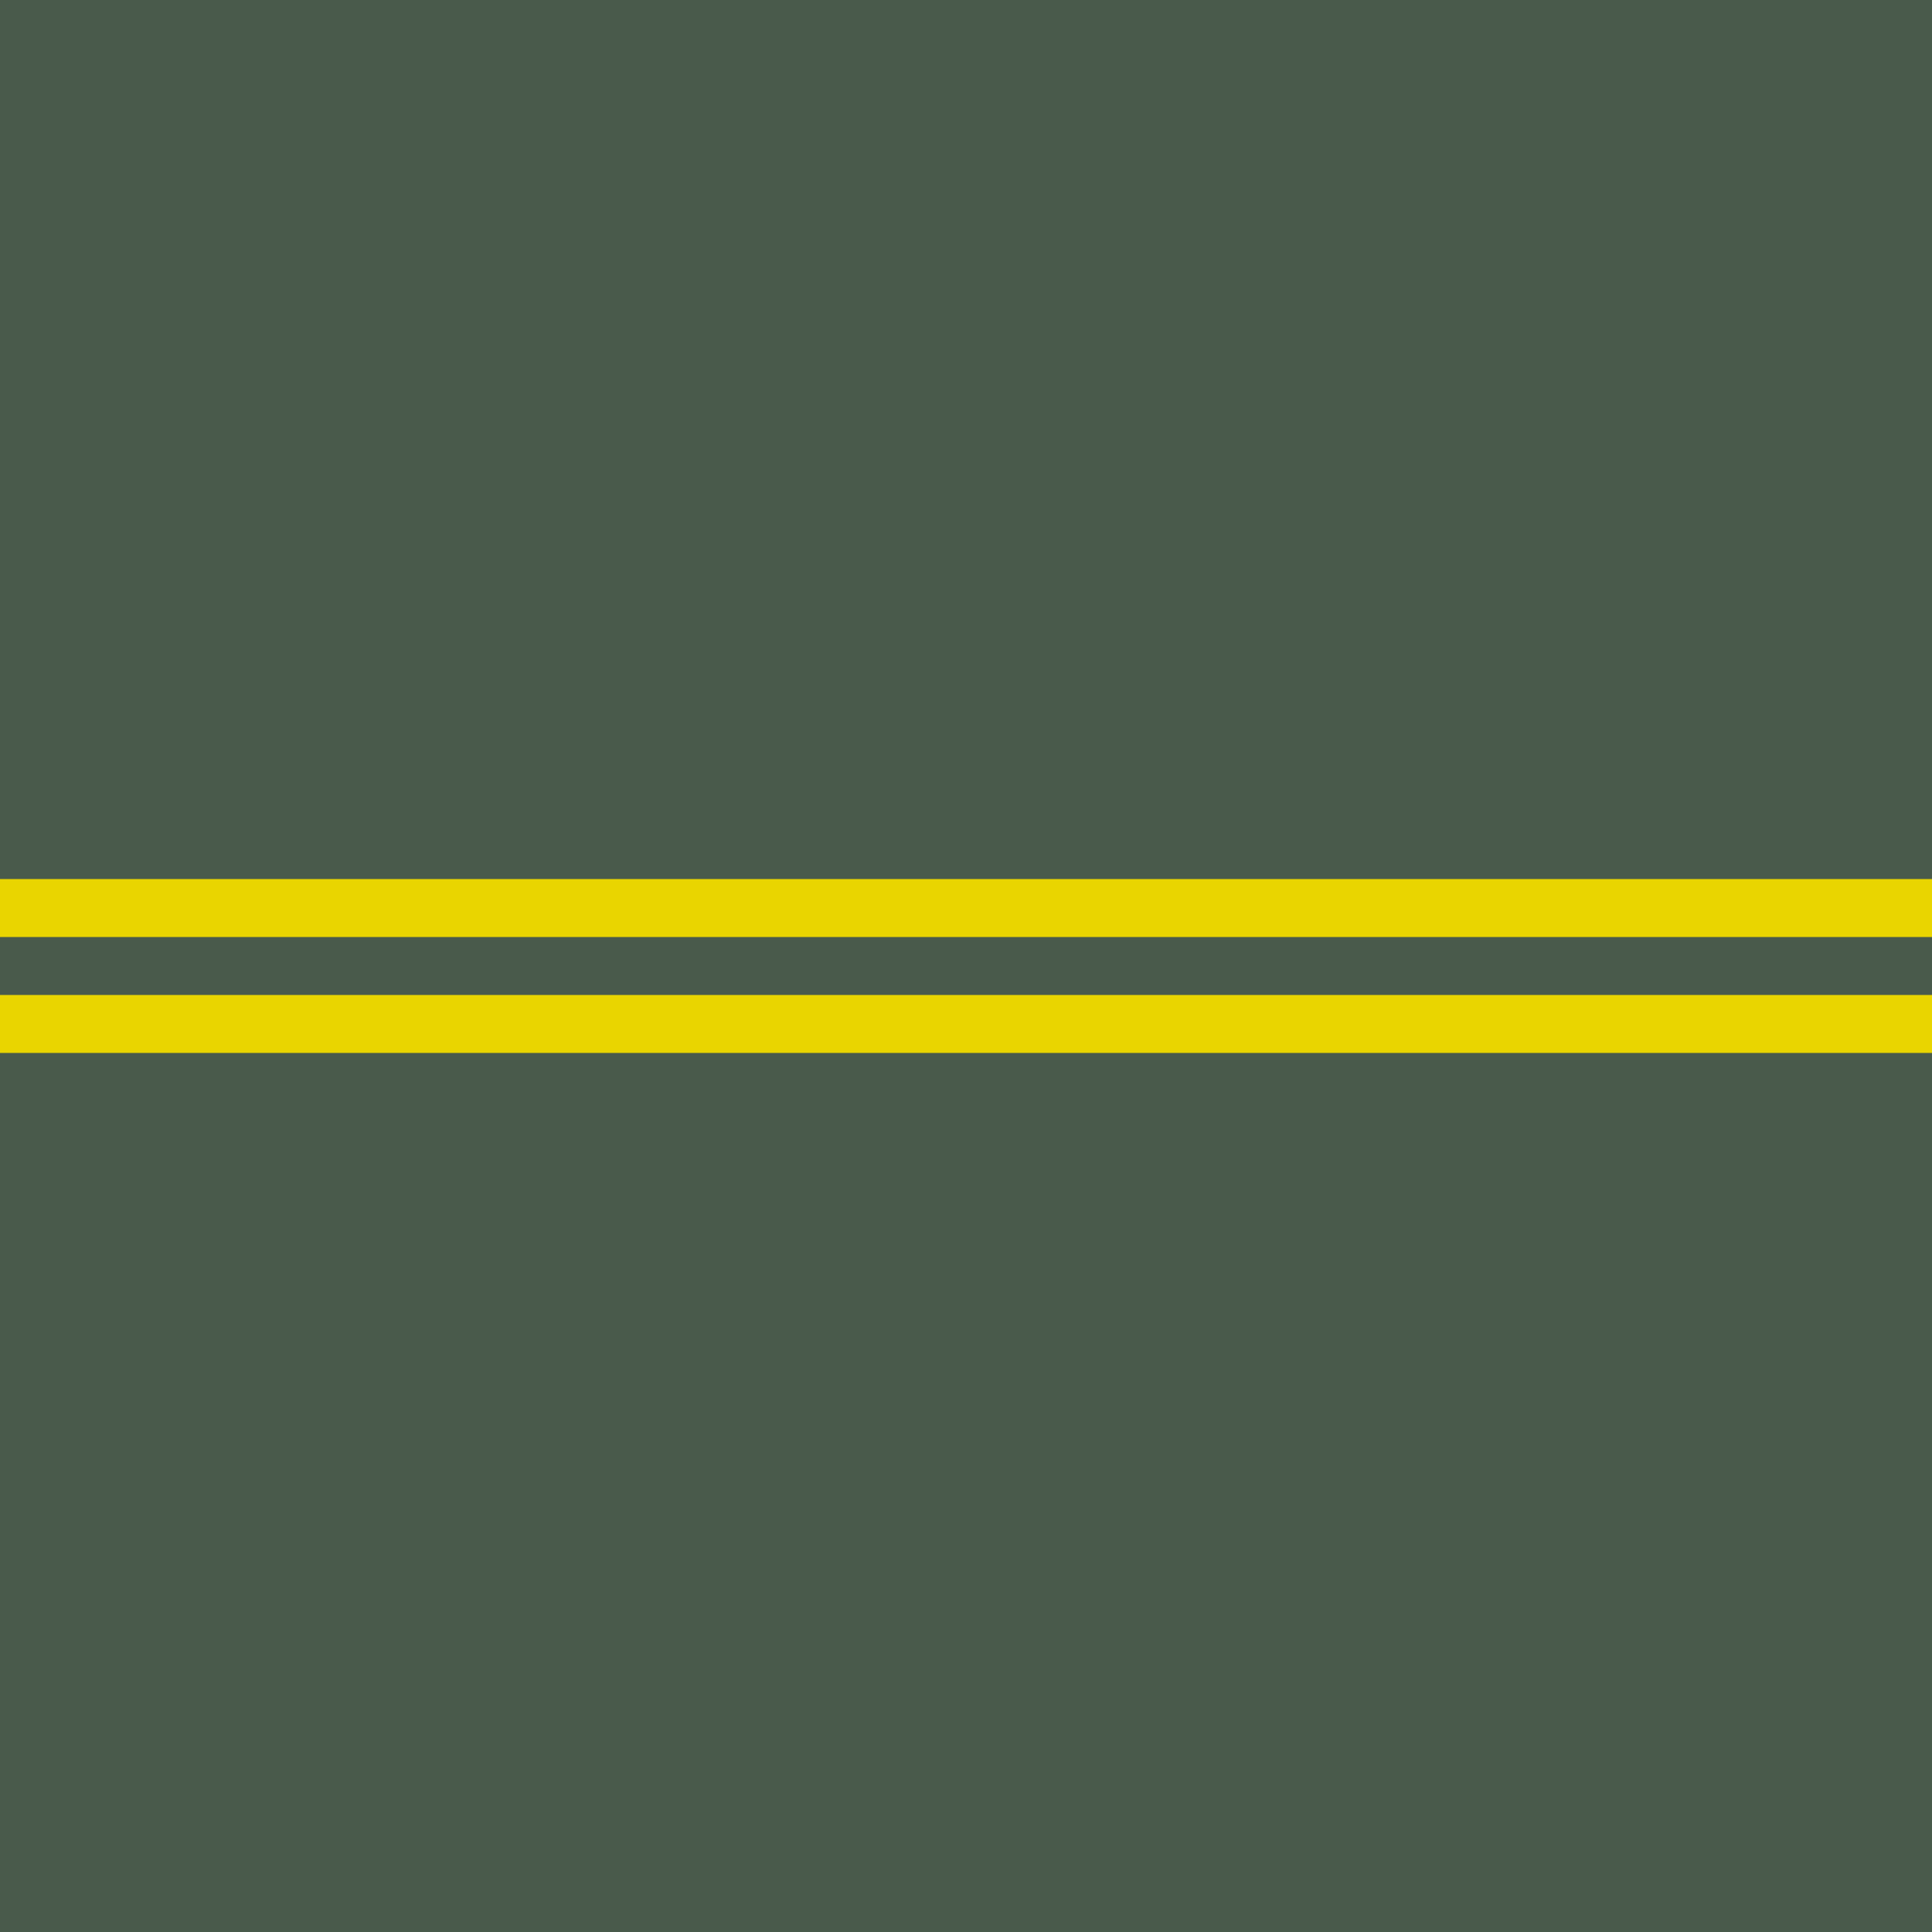
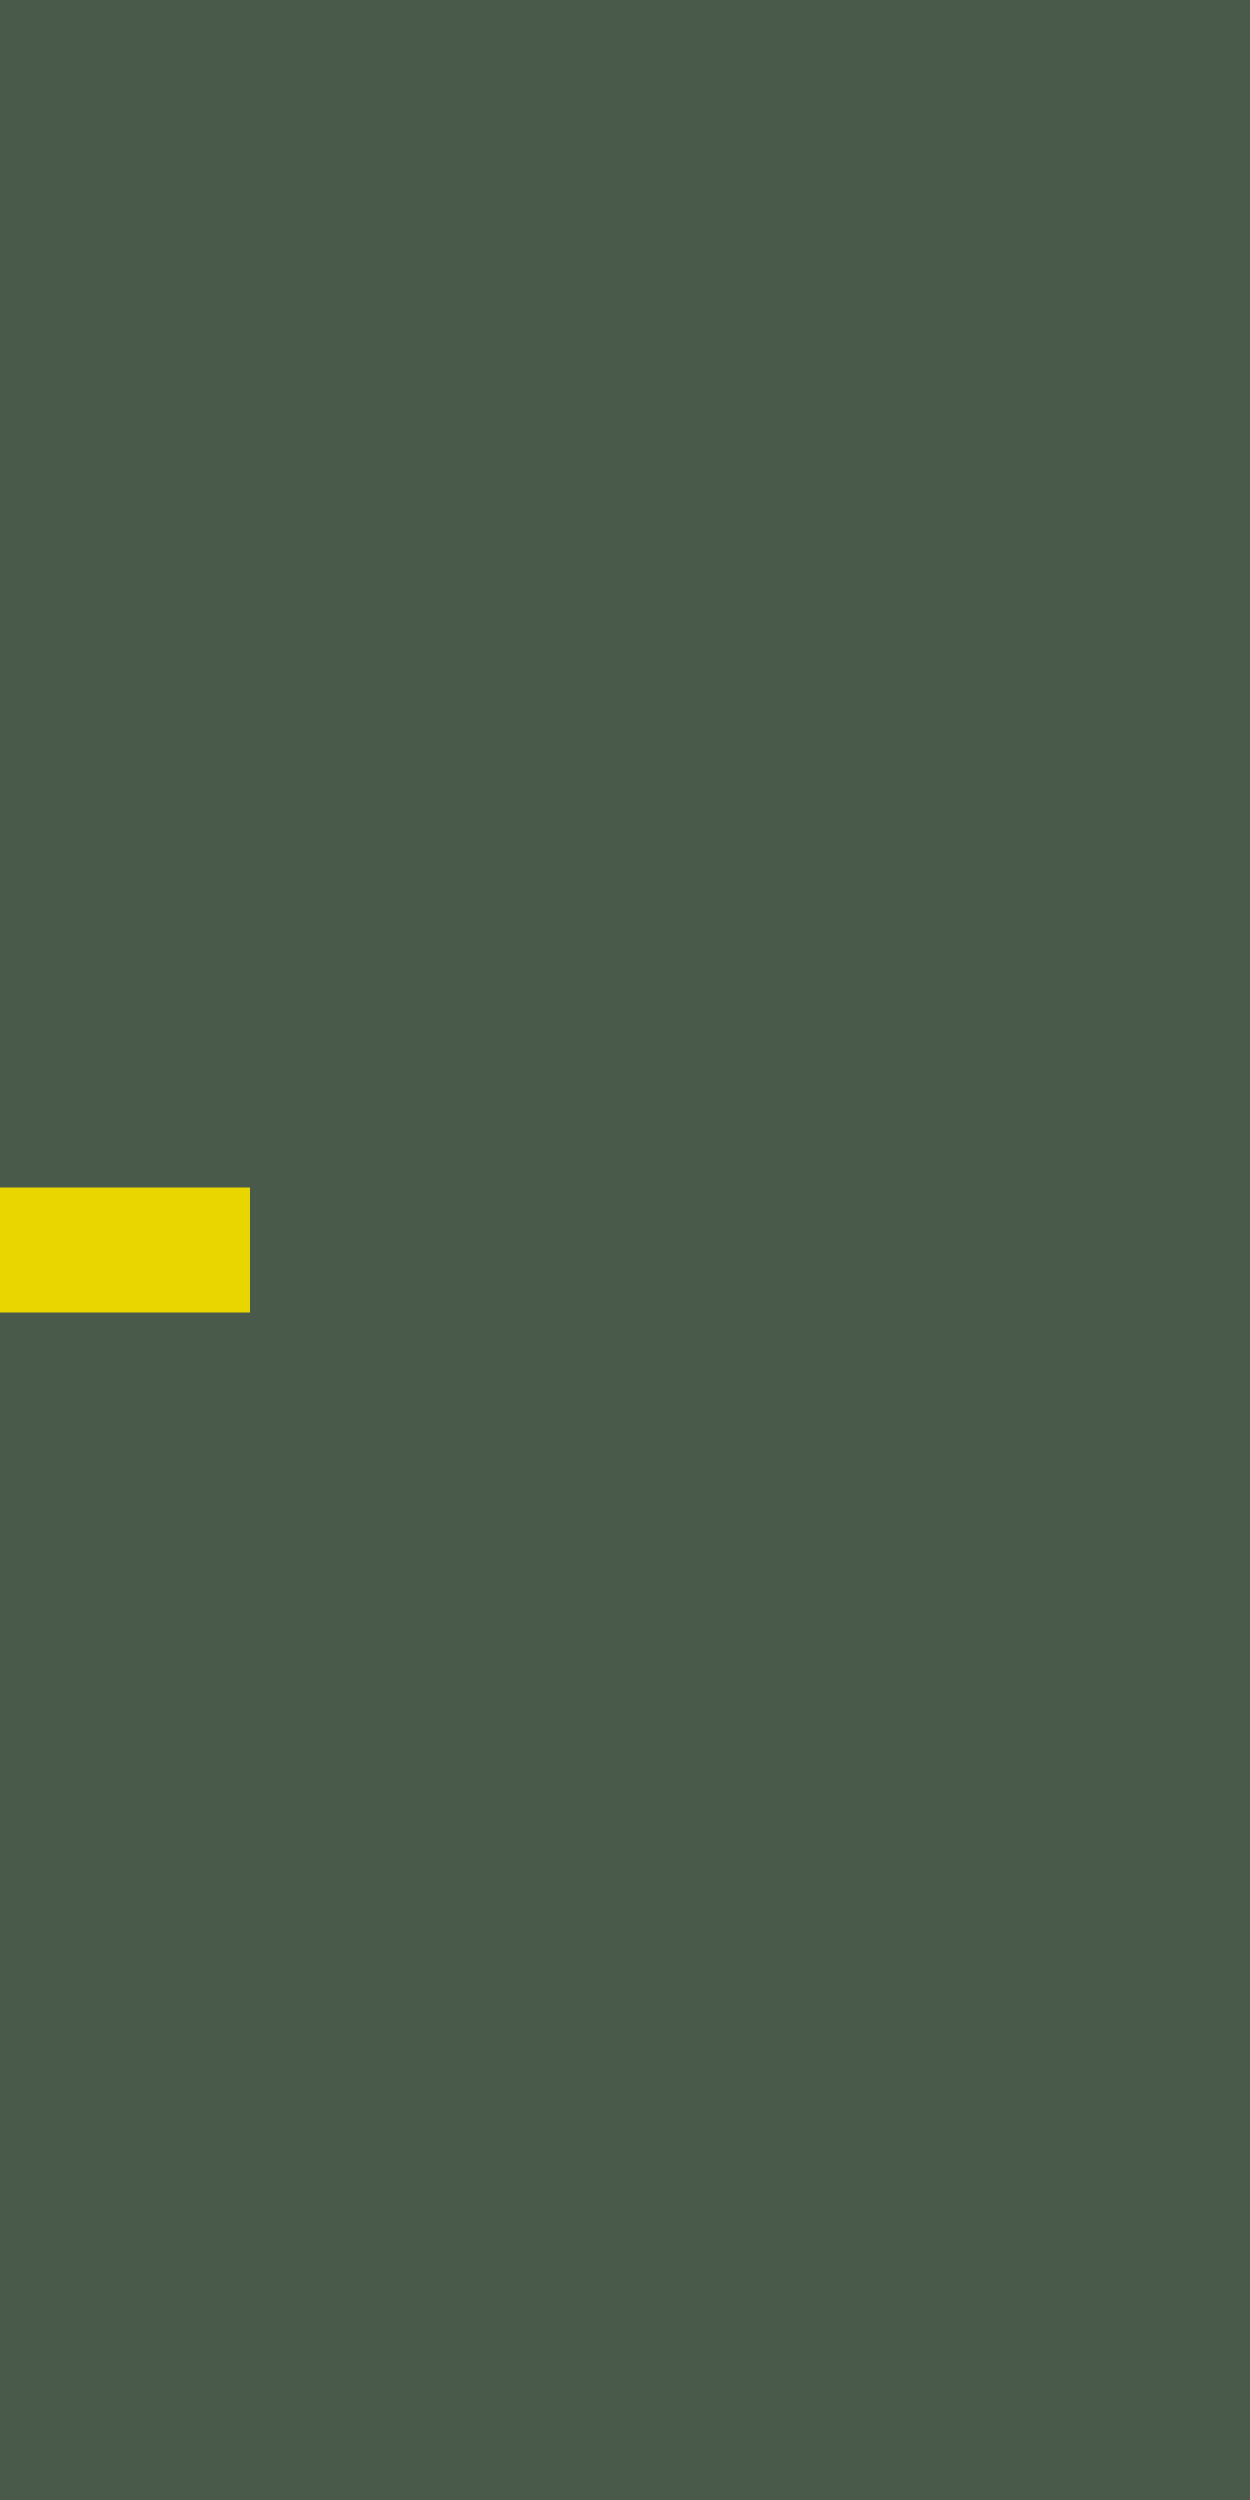
- <svg xmlns="http://www.w3.org/2000/svg" viewbox="0 0 100 100" width="100" height="100">
+ <svg xmlns="http://www.w3.org/2000/svg" viewbox="0 0 50 100" width="50" height="100">
  <rect width="100" height="100" fill="#495A4B" />
-   <path d="M0 47 L100 47" stroke="#E9D500" stroke-width="3" />
-   <path d="M0 53 L100 53" stroke="#E9D500" stroke-width="3" />
+   <path d="M0 50 L100 50" stroke-dasharray="10, 40" stroke="#E9D500" stroke-width="5" />
</svg>
